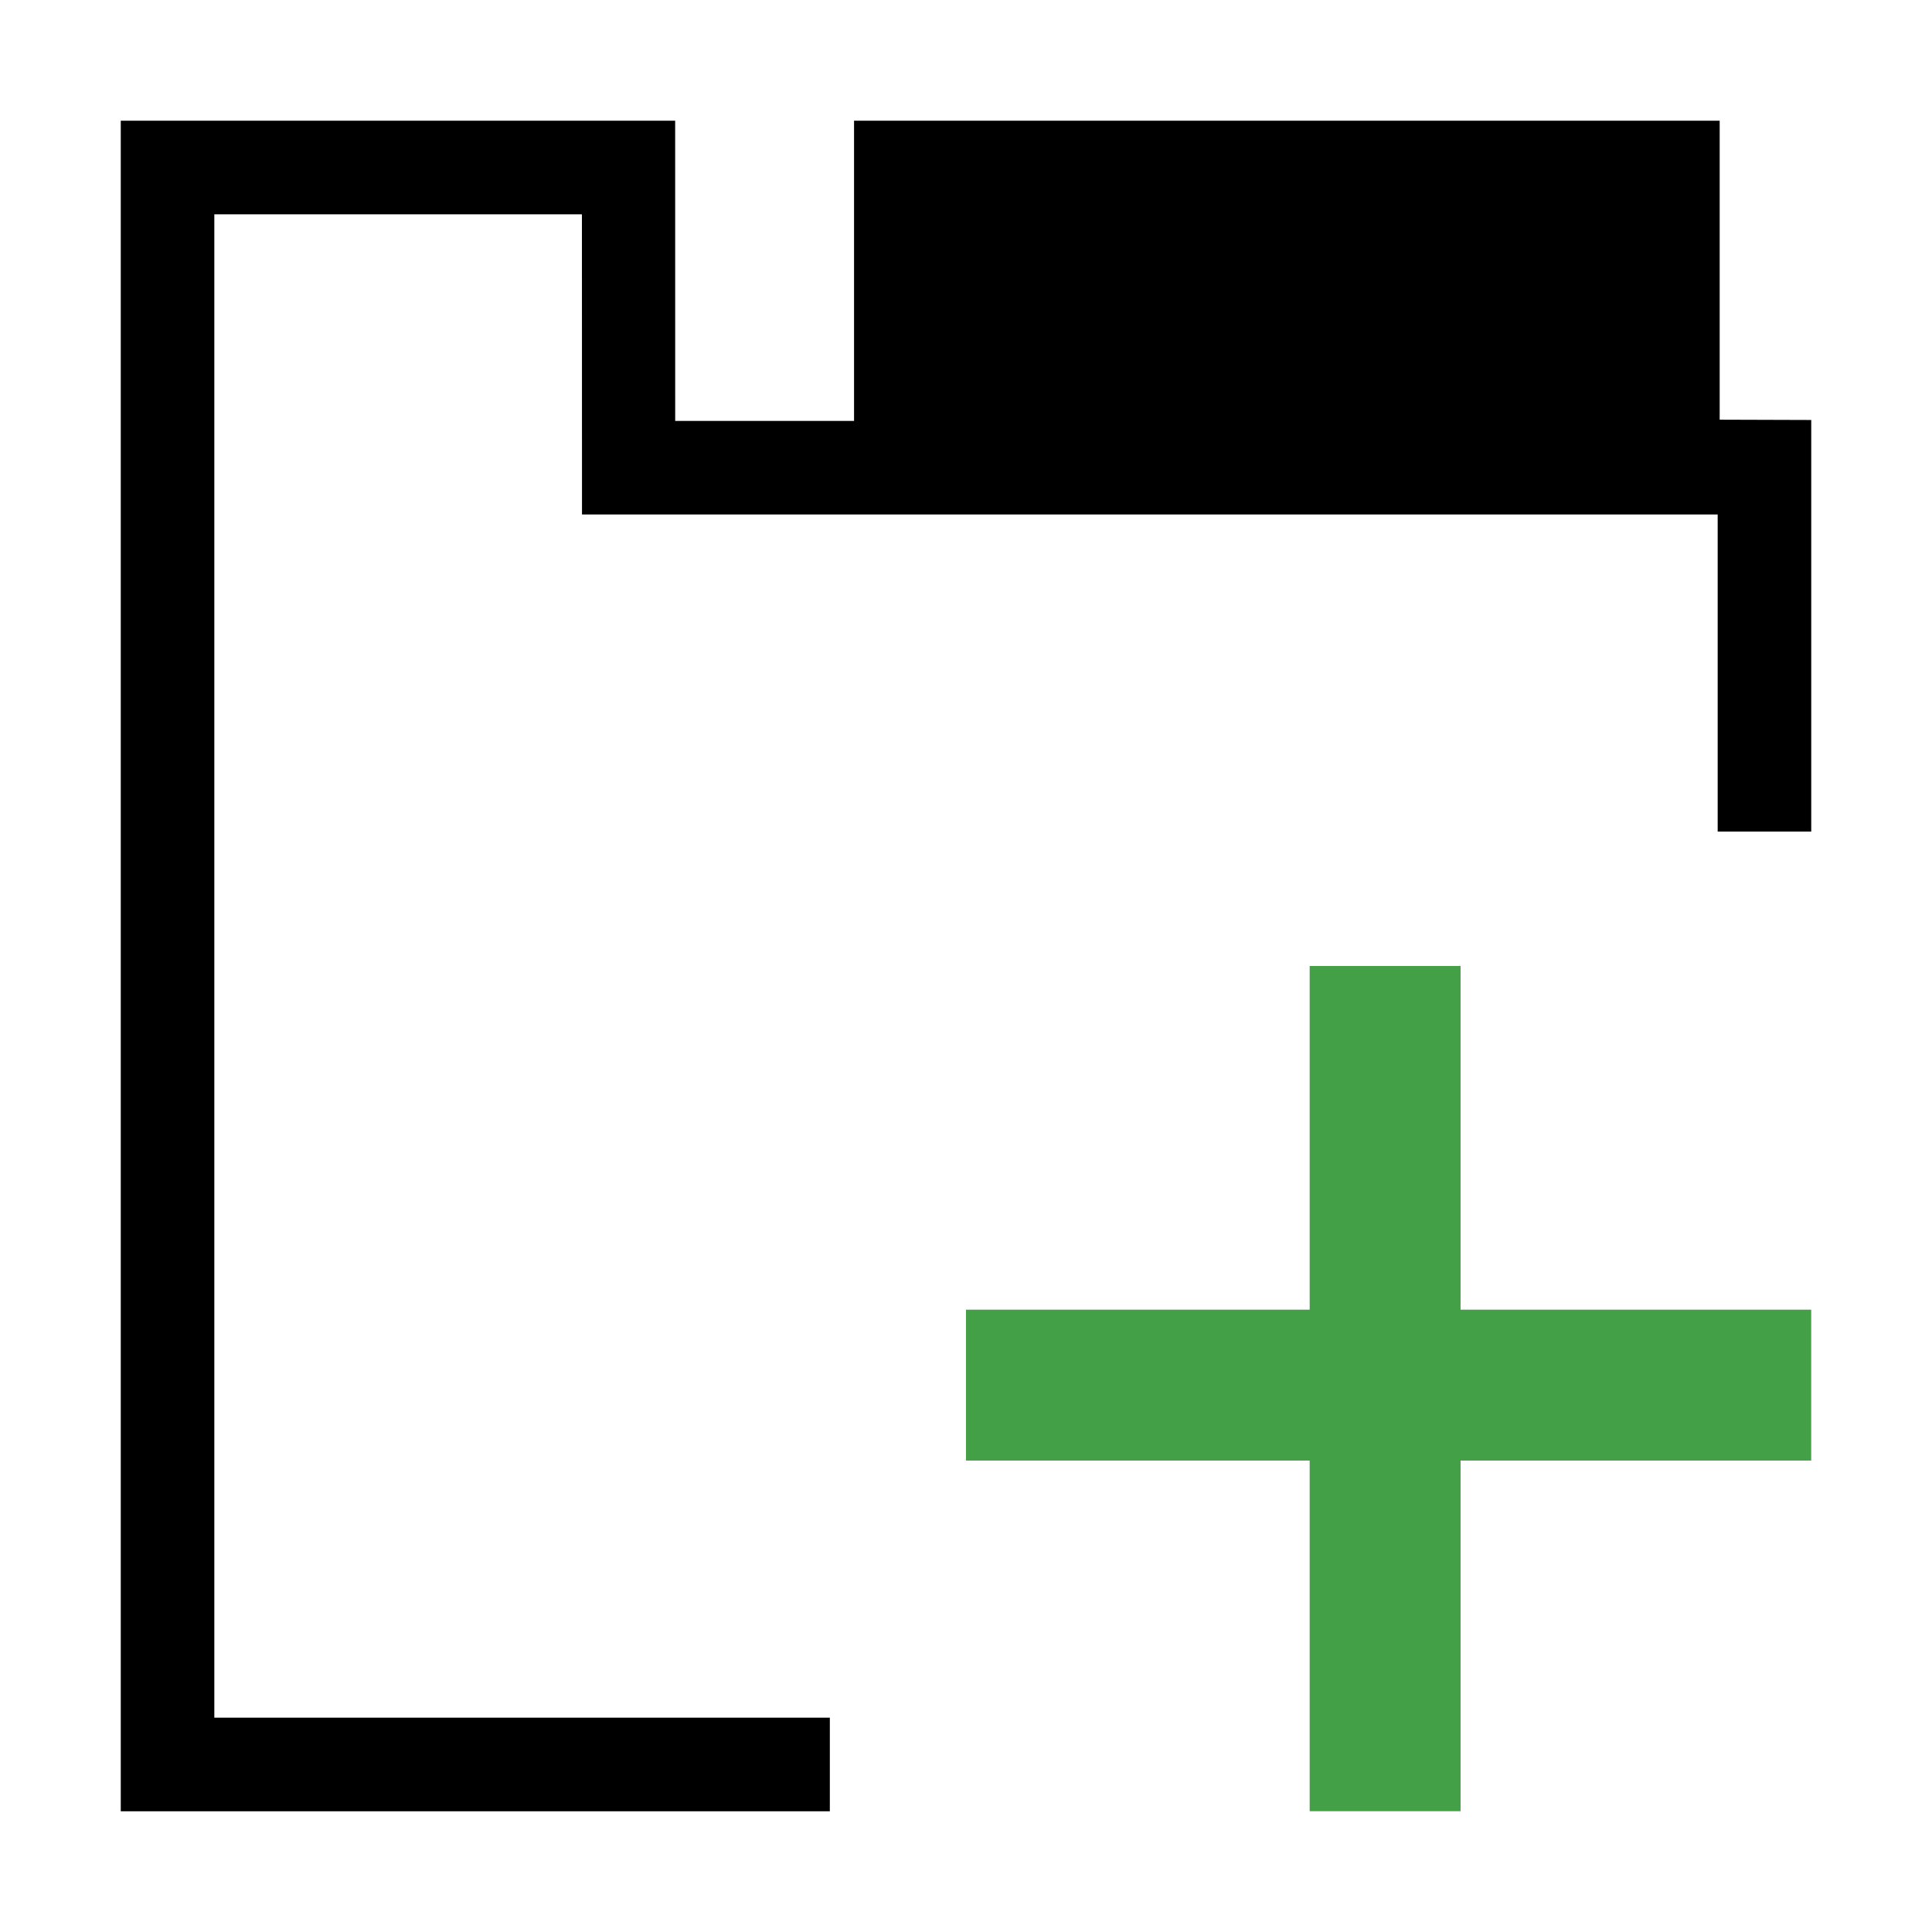
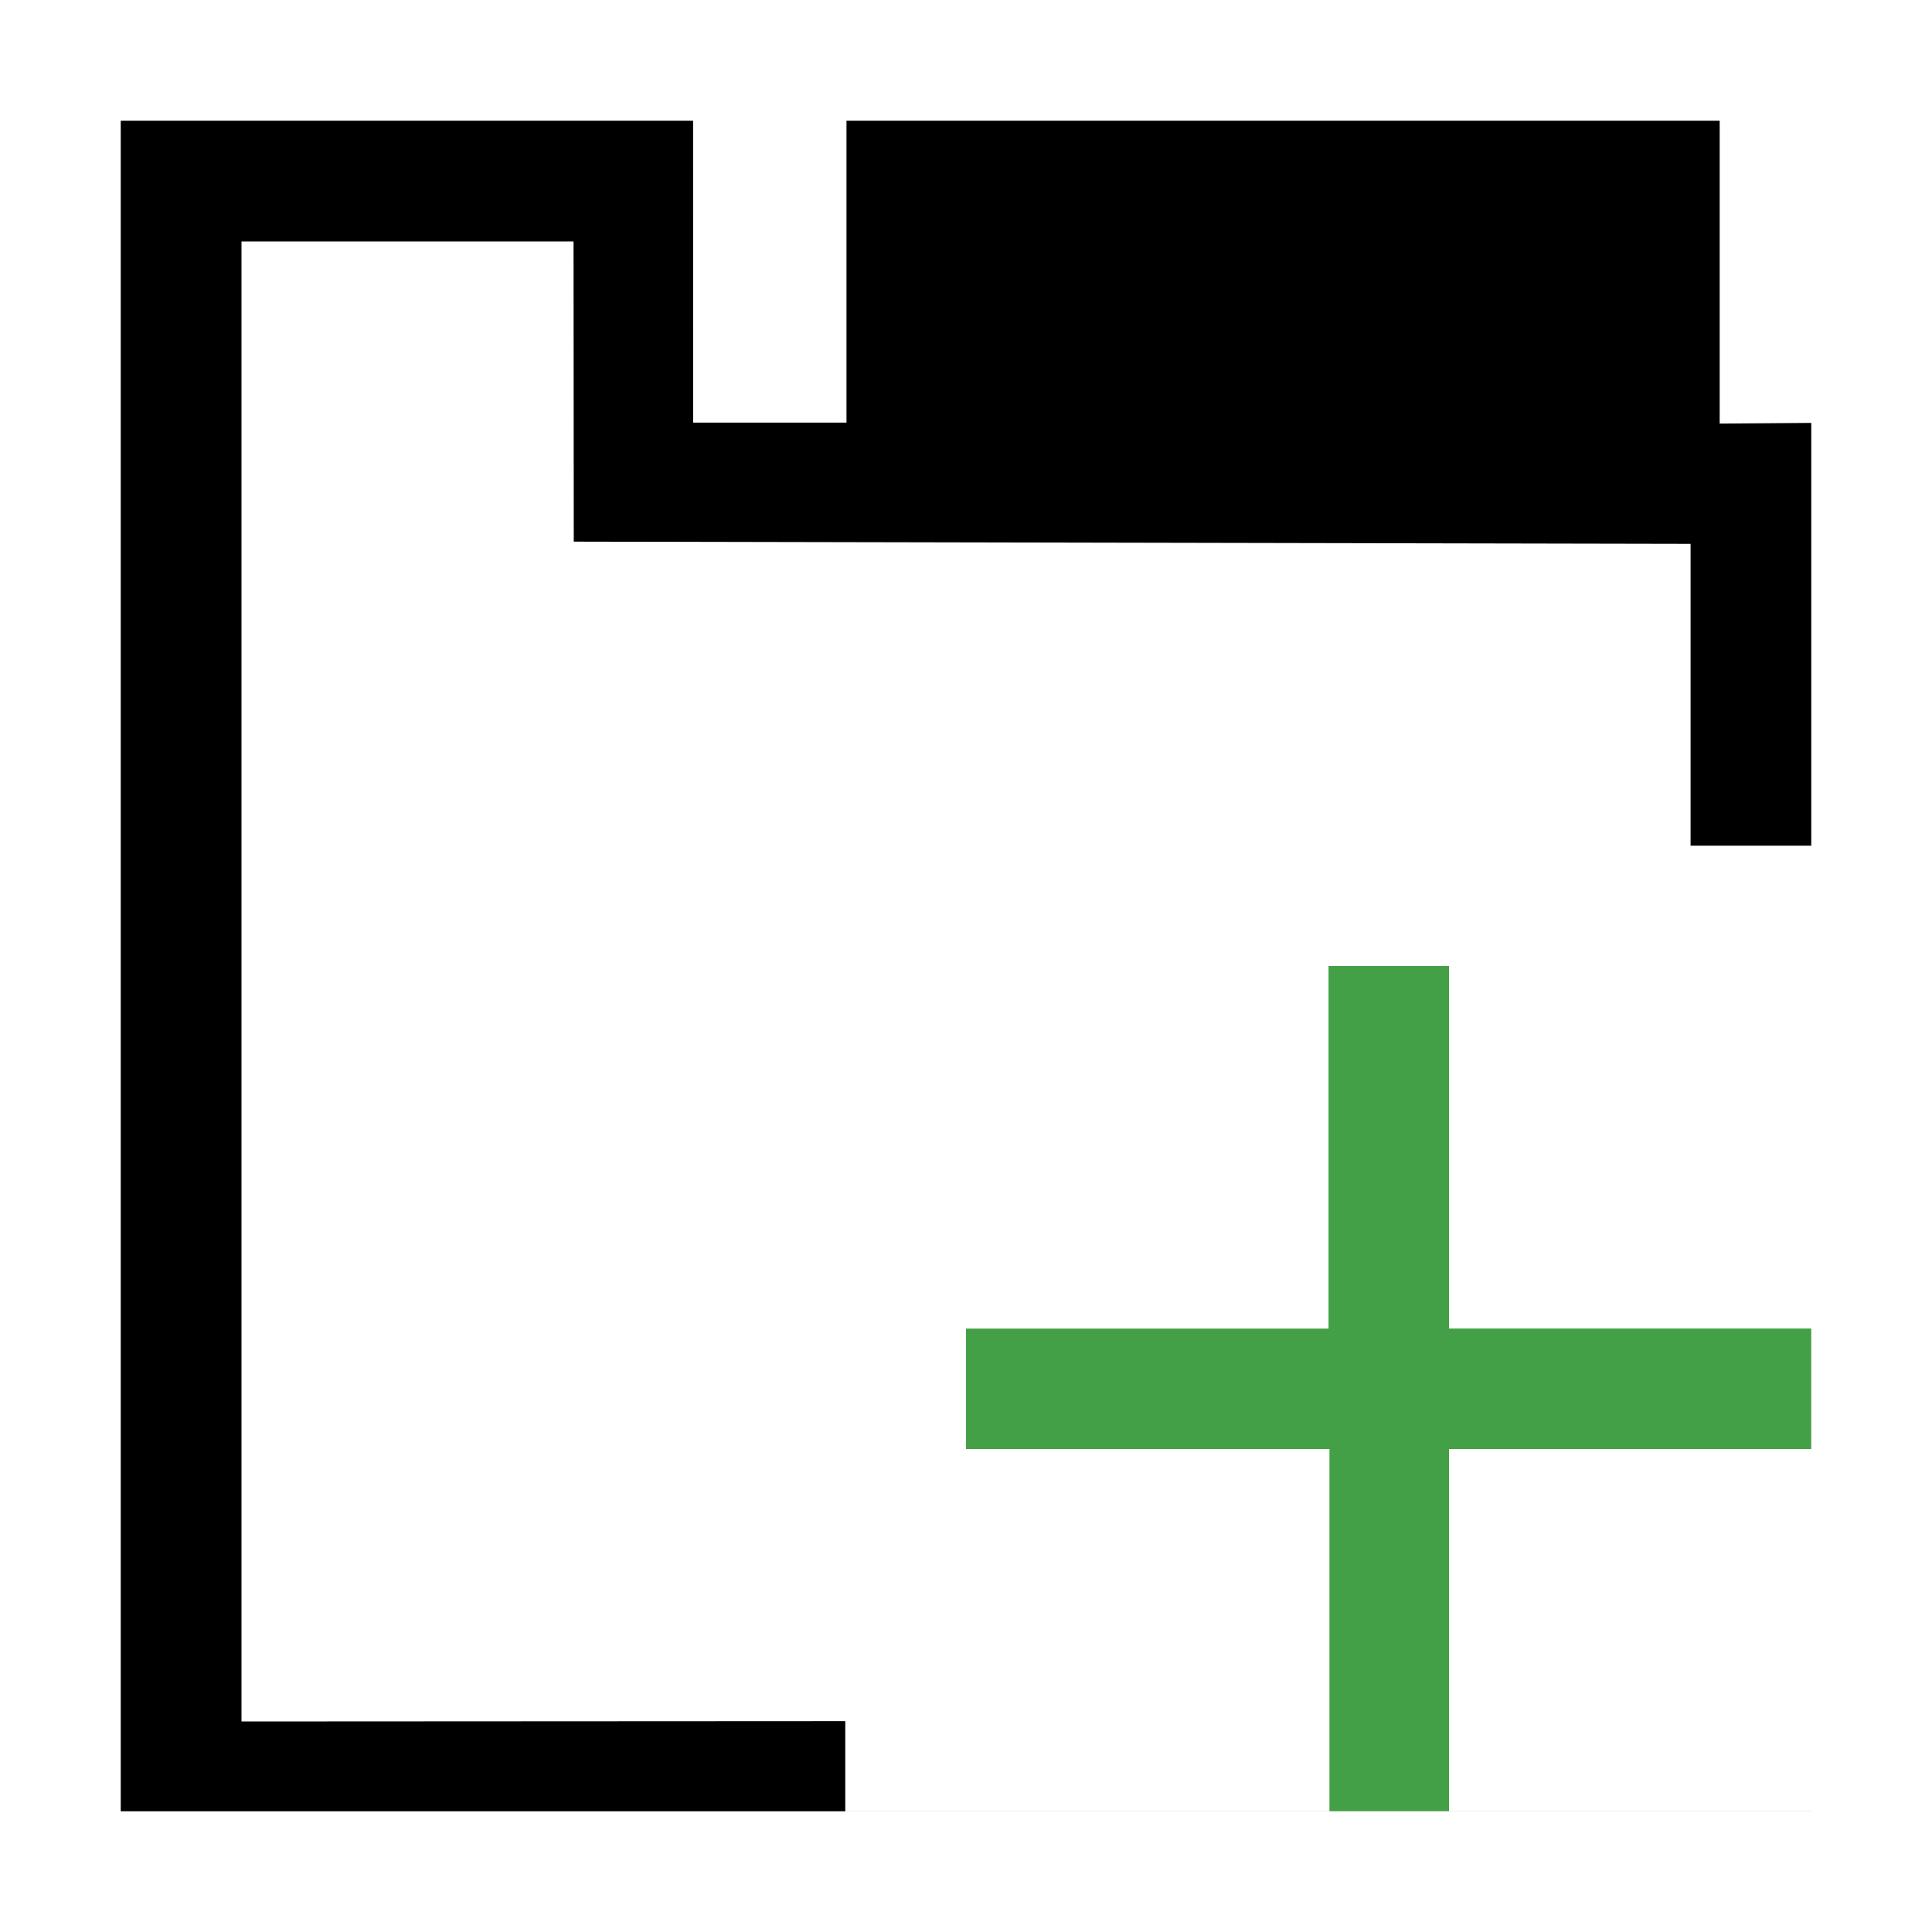
<svg xmlns="http://www.w3.org/2000/svg" xml:space="preserve" width="64px" height="64px" version="1.1" shape-rendering="geometricPrecision" text-rendering="geometricPrecision" image-rendering="optimizeQuality" fill-rule="evenodd" clip-rule="evenodd" viewBox="0 0 6400000 6400000">
-   <g id="Warstwa">
-     <polygon fill="{color}" points="2829129,399926 5696645,399926 5696645,1390293 5999956,1391238 5999956,2754719 5690031,2754719 5690031,1704352 1927937,1704352 1927701,709969 709969,709969 709969,5690031 2748931,5690031 2748931,6000074 400044,6000074 400044,399926 2236563,399926 2236681,1394308 2829129,1394308 " />
-     <polygon fill="#43A047" fill-rule="nonzero" points="5999838,4838327 4838327,4838327 4838327,5999838 4338479,5999838 4338479,4838327 3200000,4838327 3200000,4338479 4338479,4338479 4338479,3200000 4838327,3200000 4838327,4338479 5999838,4338479 " />
+   <g id="Warstwa_1">
+     <polygon fill="{color}" points="2804090,399926 5696645,399926 5696645,1403167 6000074,1400923 6000074,2801491 5600266,2801491 5600266,1801558 1900653,1794235 1899945,799970 799970,799970 799970,5702550 2800074,5701487 2800074,5999956 6000074,5999956 6000074,6000074 399926,6000074 399926,399926 2295973,399926 2296091,1399978 2804090,1399978 " />
+     <polygon fill="#43A047" fill-rule="nonzero" points="5999956,4800059 4800059,4800059 4800059,5999956 4404031,5999956 4404031,4800059 3200000,4800059 3200000,4401196 4400960,4401196 4400960,3200000 4800059,3200000 4800059,4400960 5999956,4400960 " />
  </g>
</svg>
